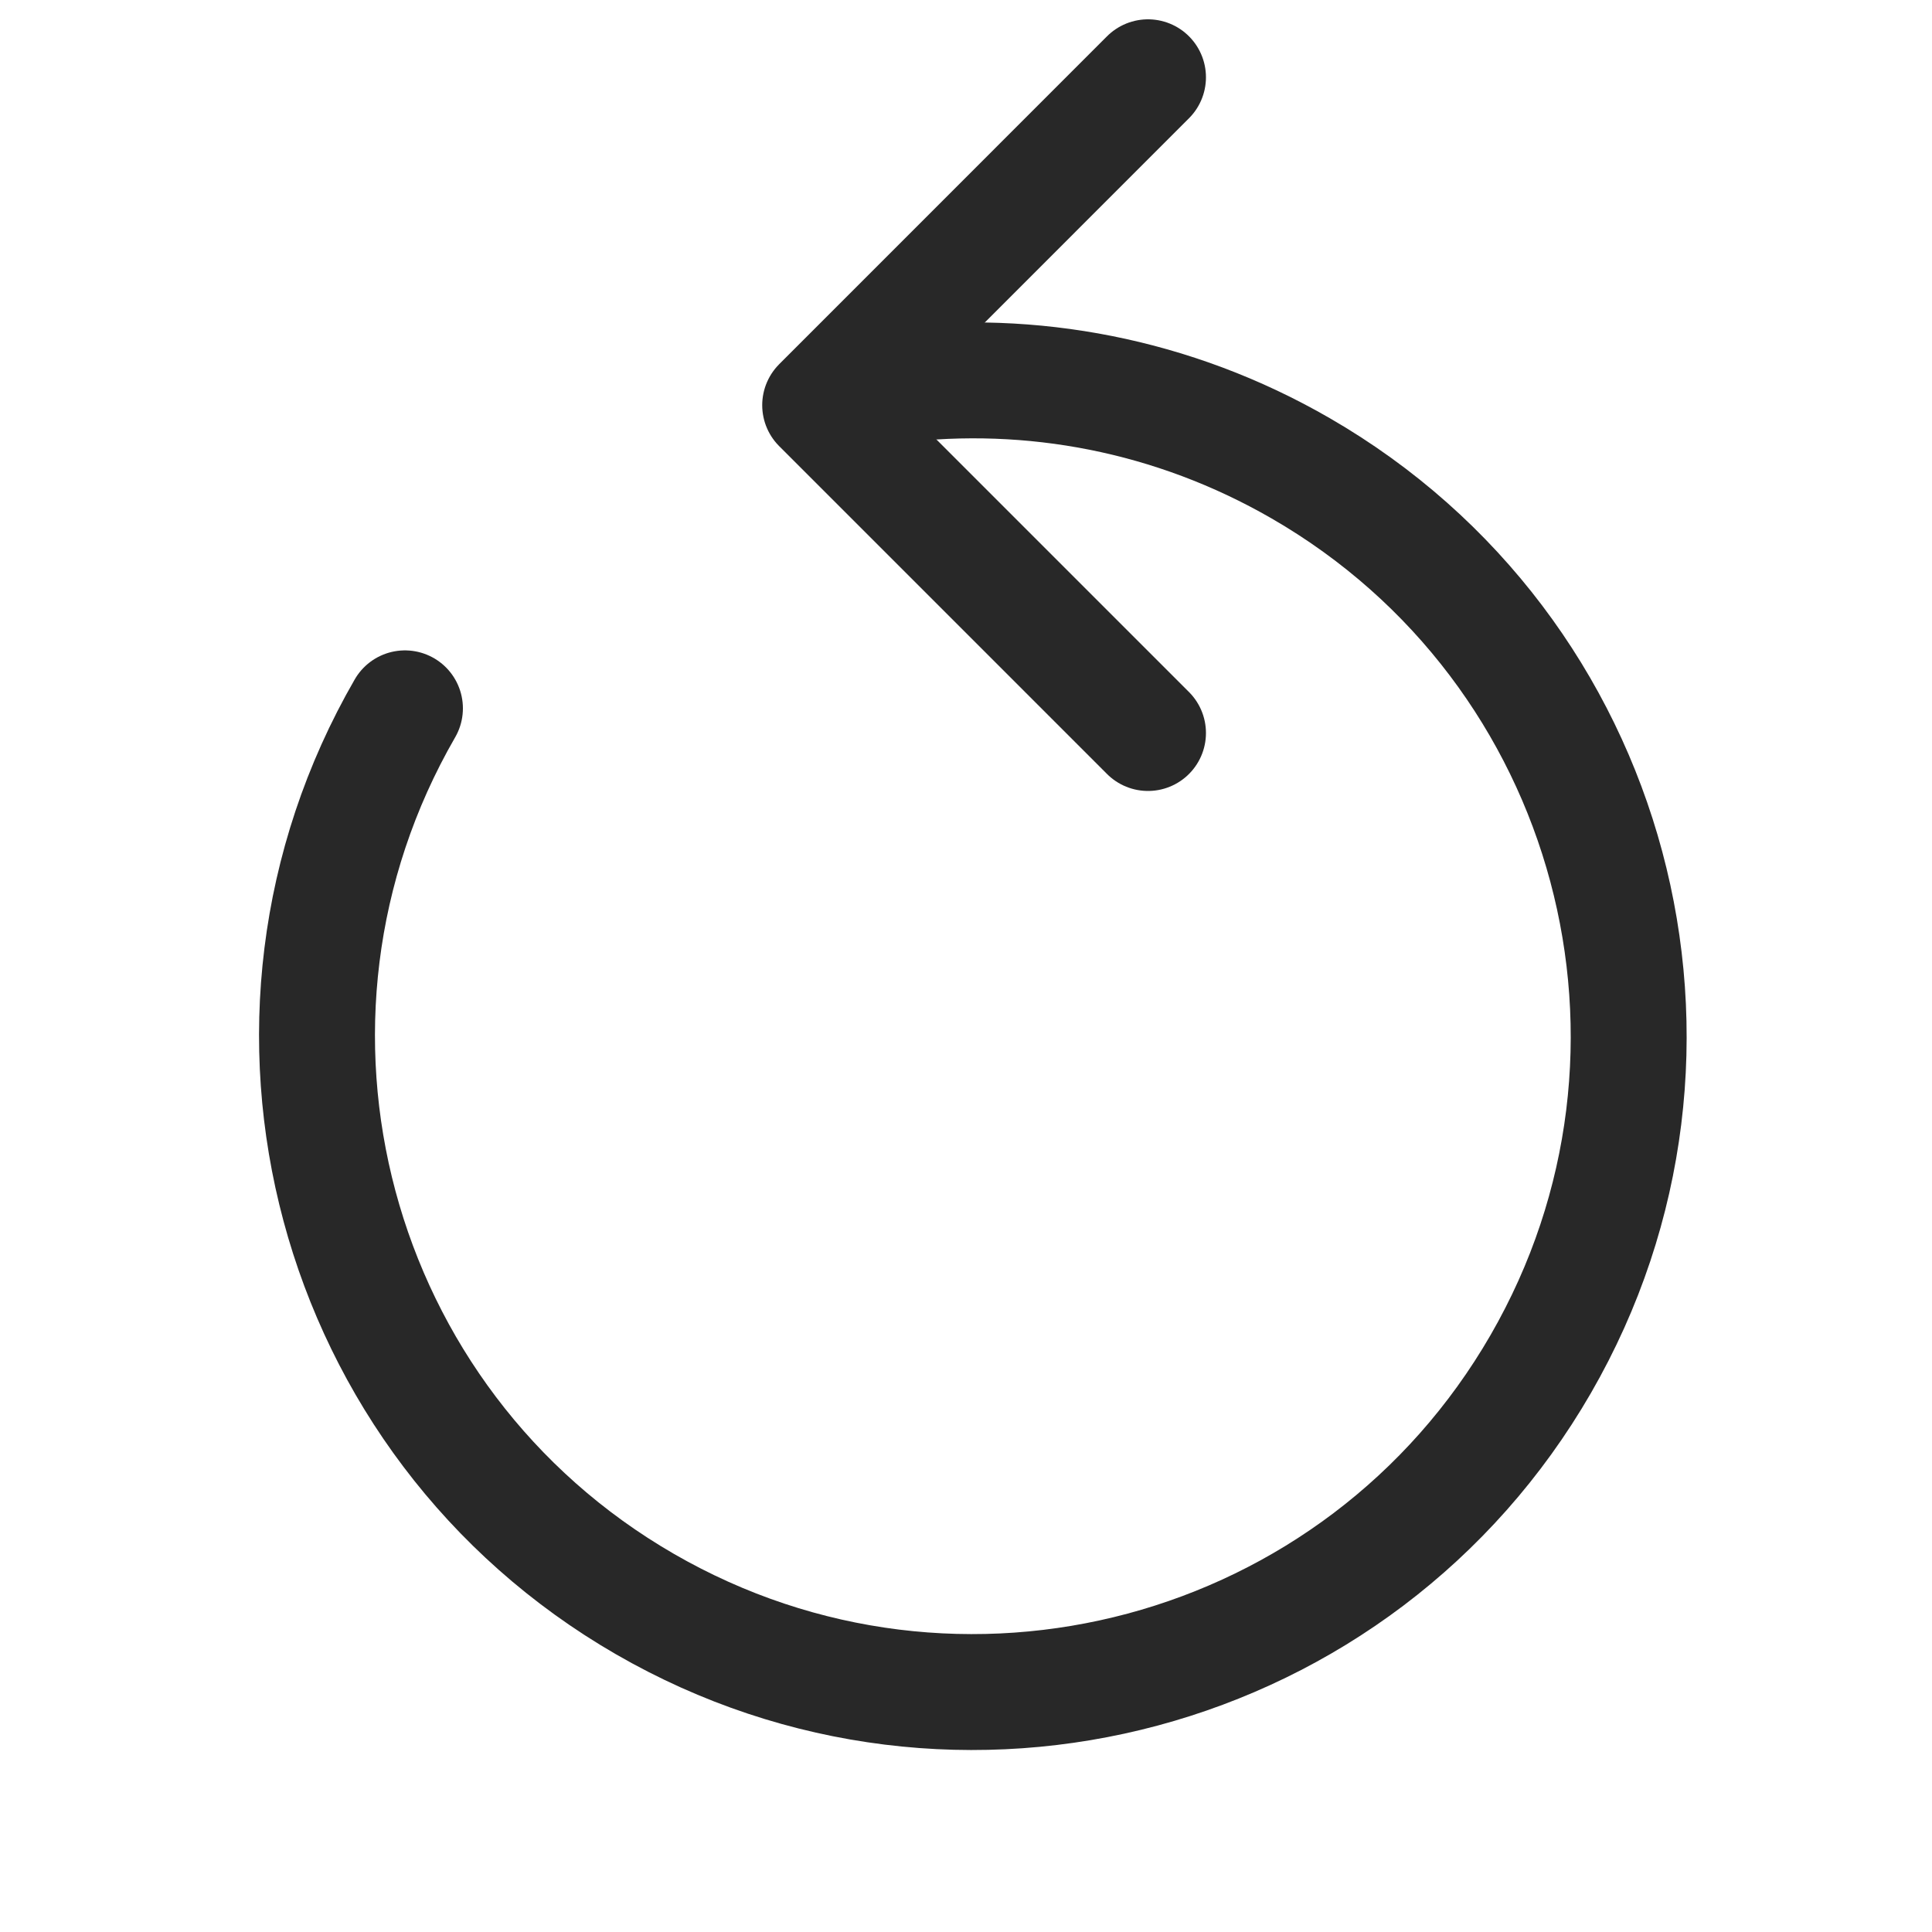
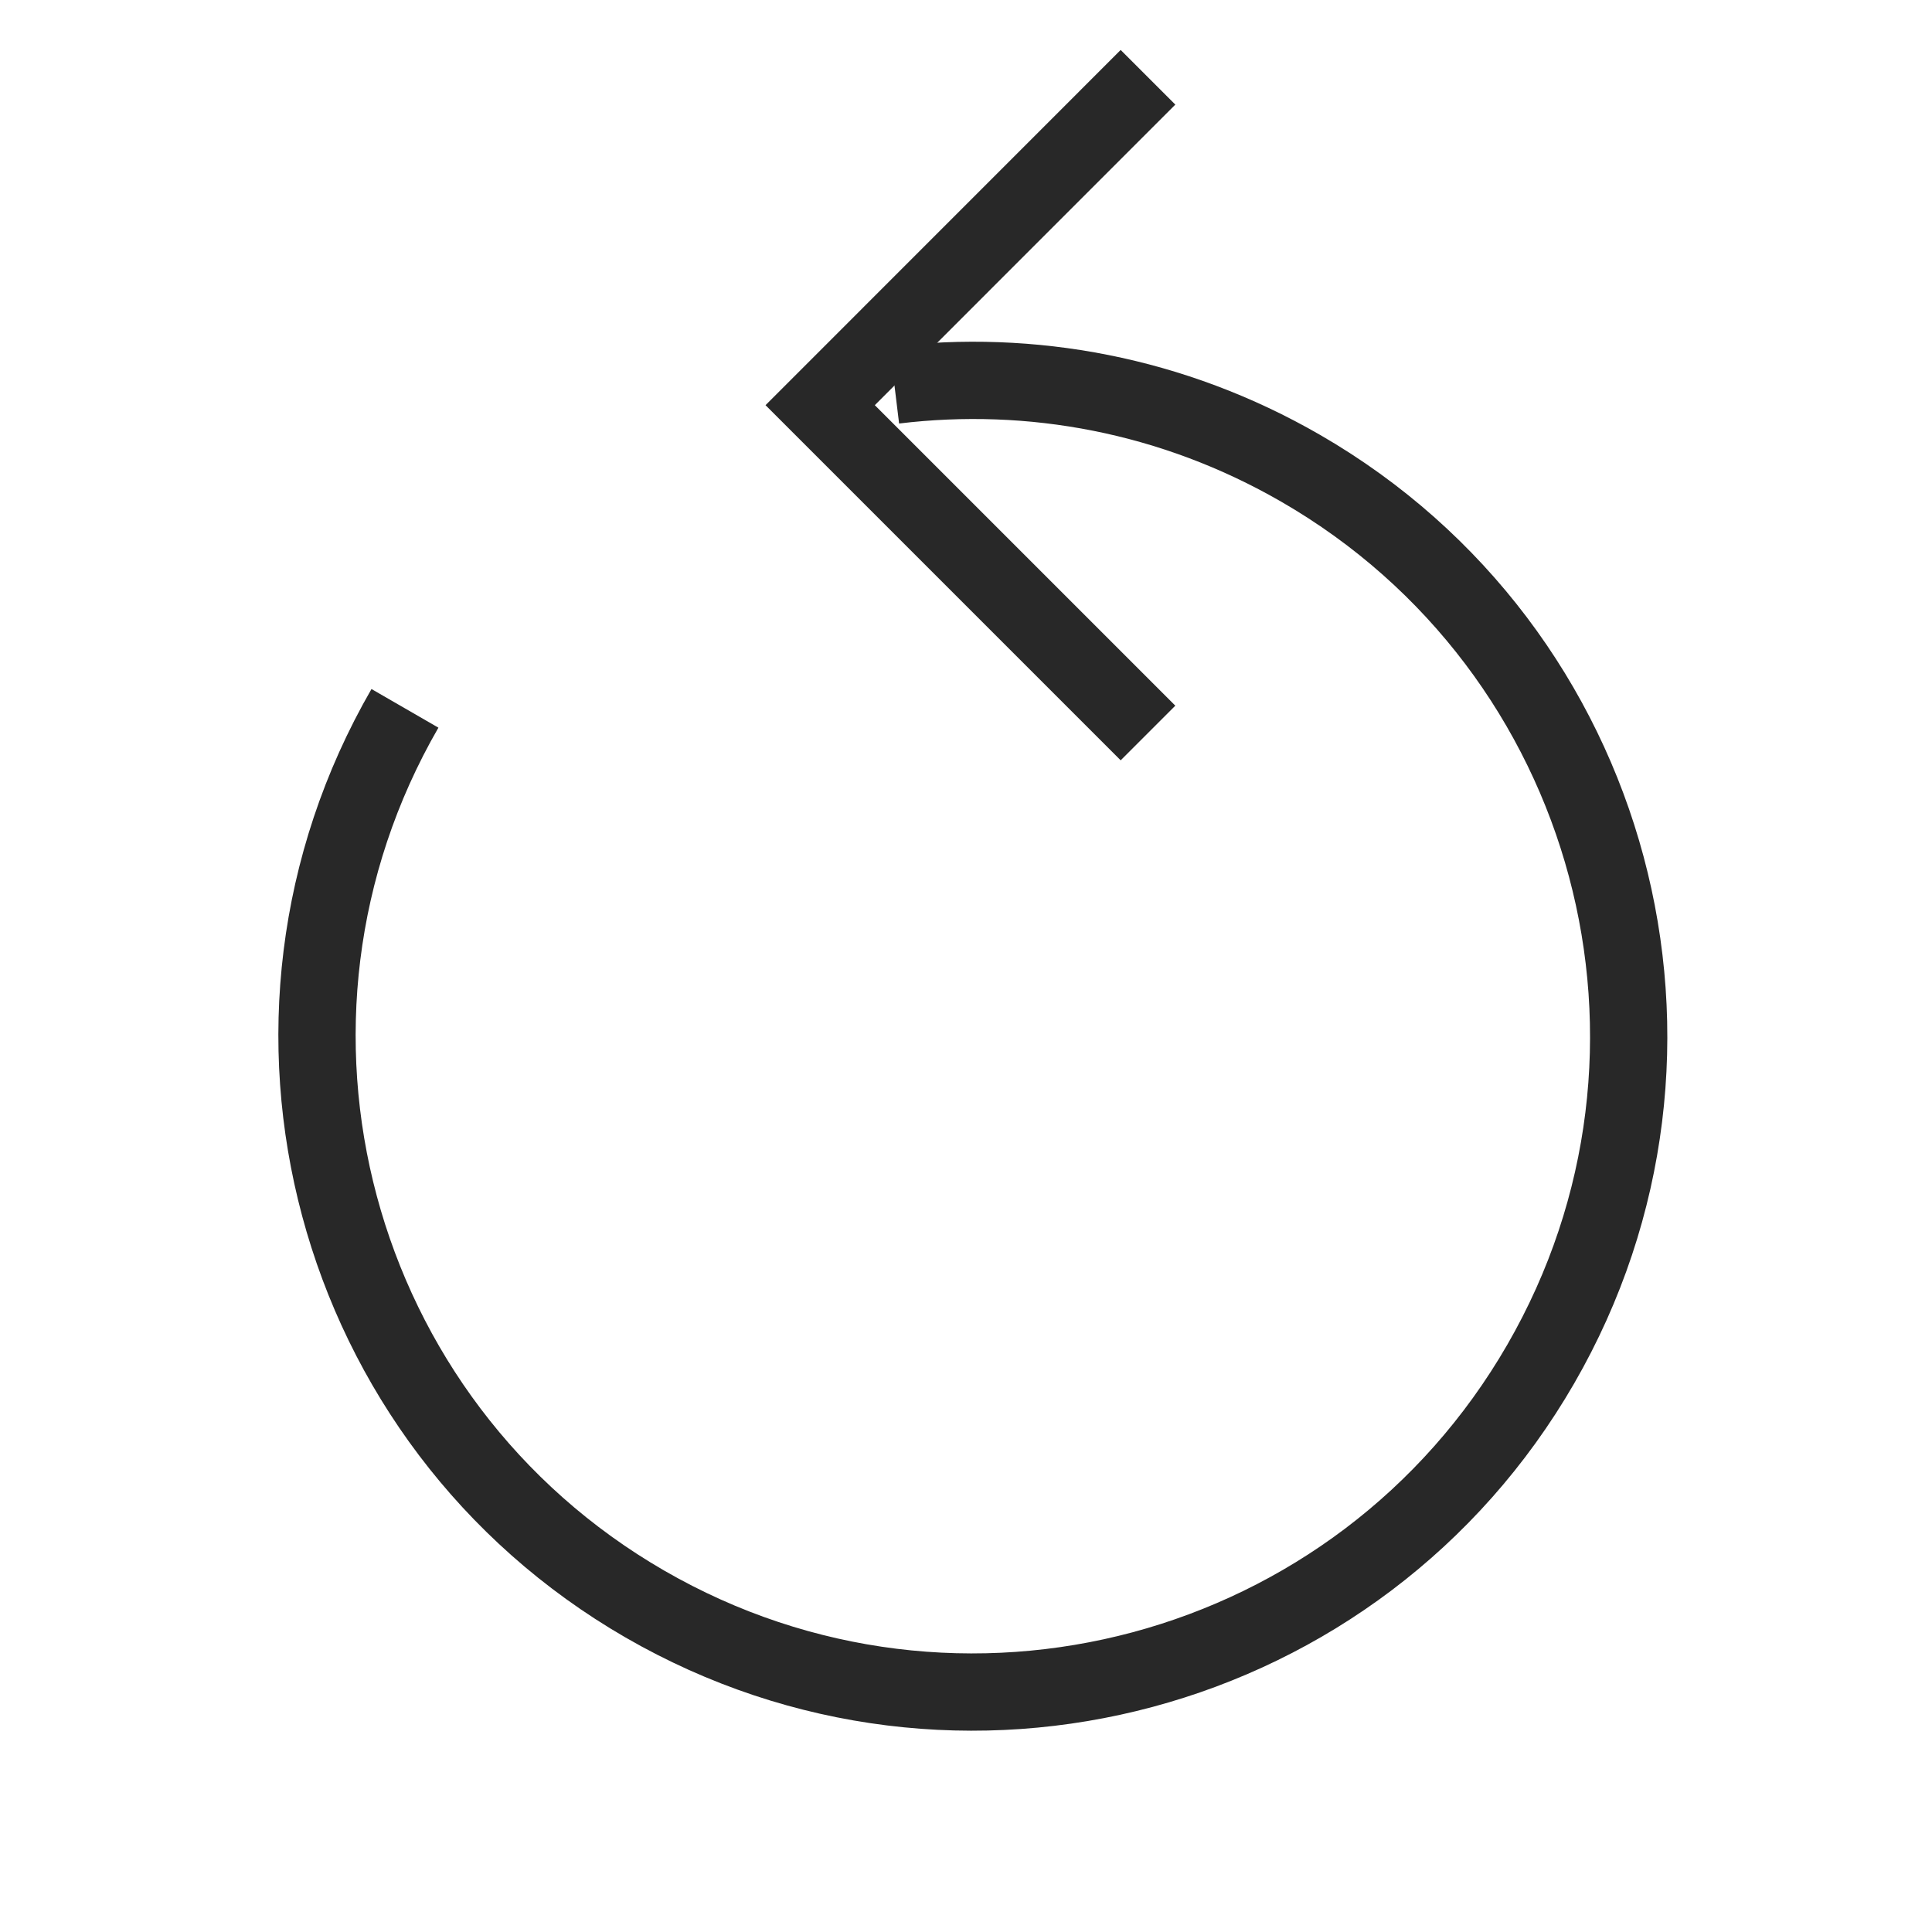
<svg xmlns="http://www.w3.org/2000/svg" width="25" height="25" viewBox="0 0 25 25" fill="none">
-   <path d="M14.855 9.485L10.613 5.243L14.855 1" stroke="#282828" stroke-width="1.5" stroke-linecap="round" stroke-linejoin="round" />
-   <path d="M5.24 9.166C2.897 13.224 4.288 18.414 8.346 20.757C12.404 23.1 17.594 21.71 19.937 17.651C22.28 13.593 20.89 8.403 16.831 6.06C15.177 5.105 13.335 4.77 11.574 4.984" stroke="#282828" stroke-width="1.5" stroke-linecap="round" />
+   <path d="M14.855 9.485L10.613 5.243L14.855 1" stroke="#282828" strokeWidth="1.5" strokeLinecap="round" strokeLinejoin="round" />
+   <path d="M5.24 9.166C2.897 13.224 4.288 18.414 8.346 20.757C12.404 23.1 17.594 21.71 19.937 17.651C22.28 13.593 20.89 8.403 16.831 6.06C15.177 5.105 13.335 4.77 11.574 4.984" stroke="#282828" strokeWidth="1.5" strokeLinecap="round" />
</svg>
